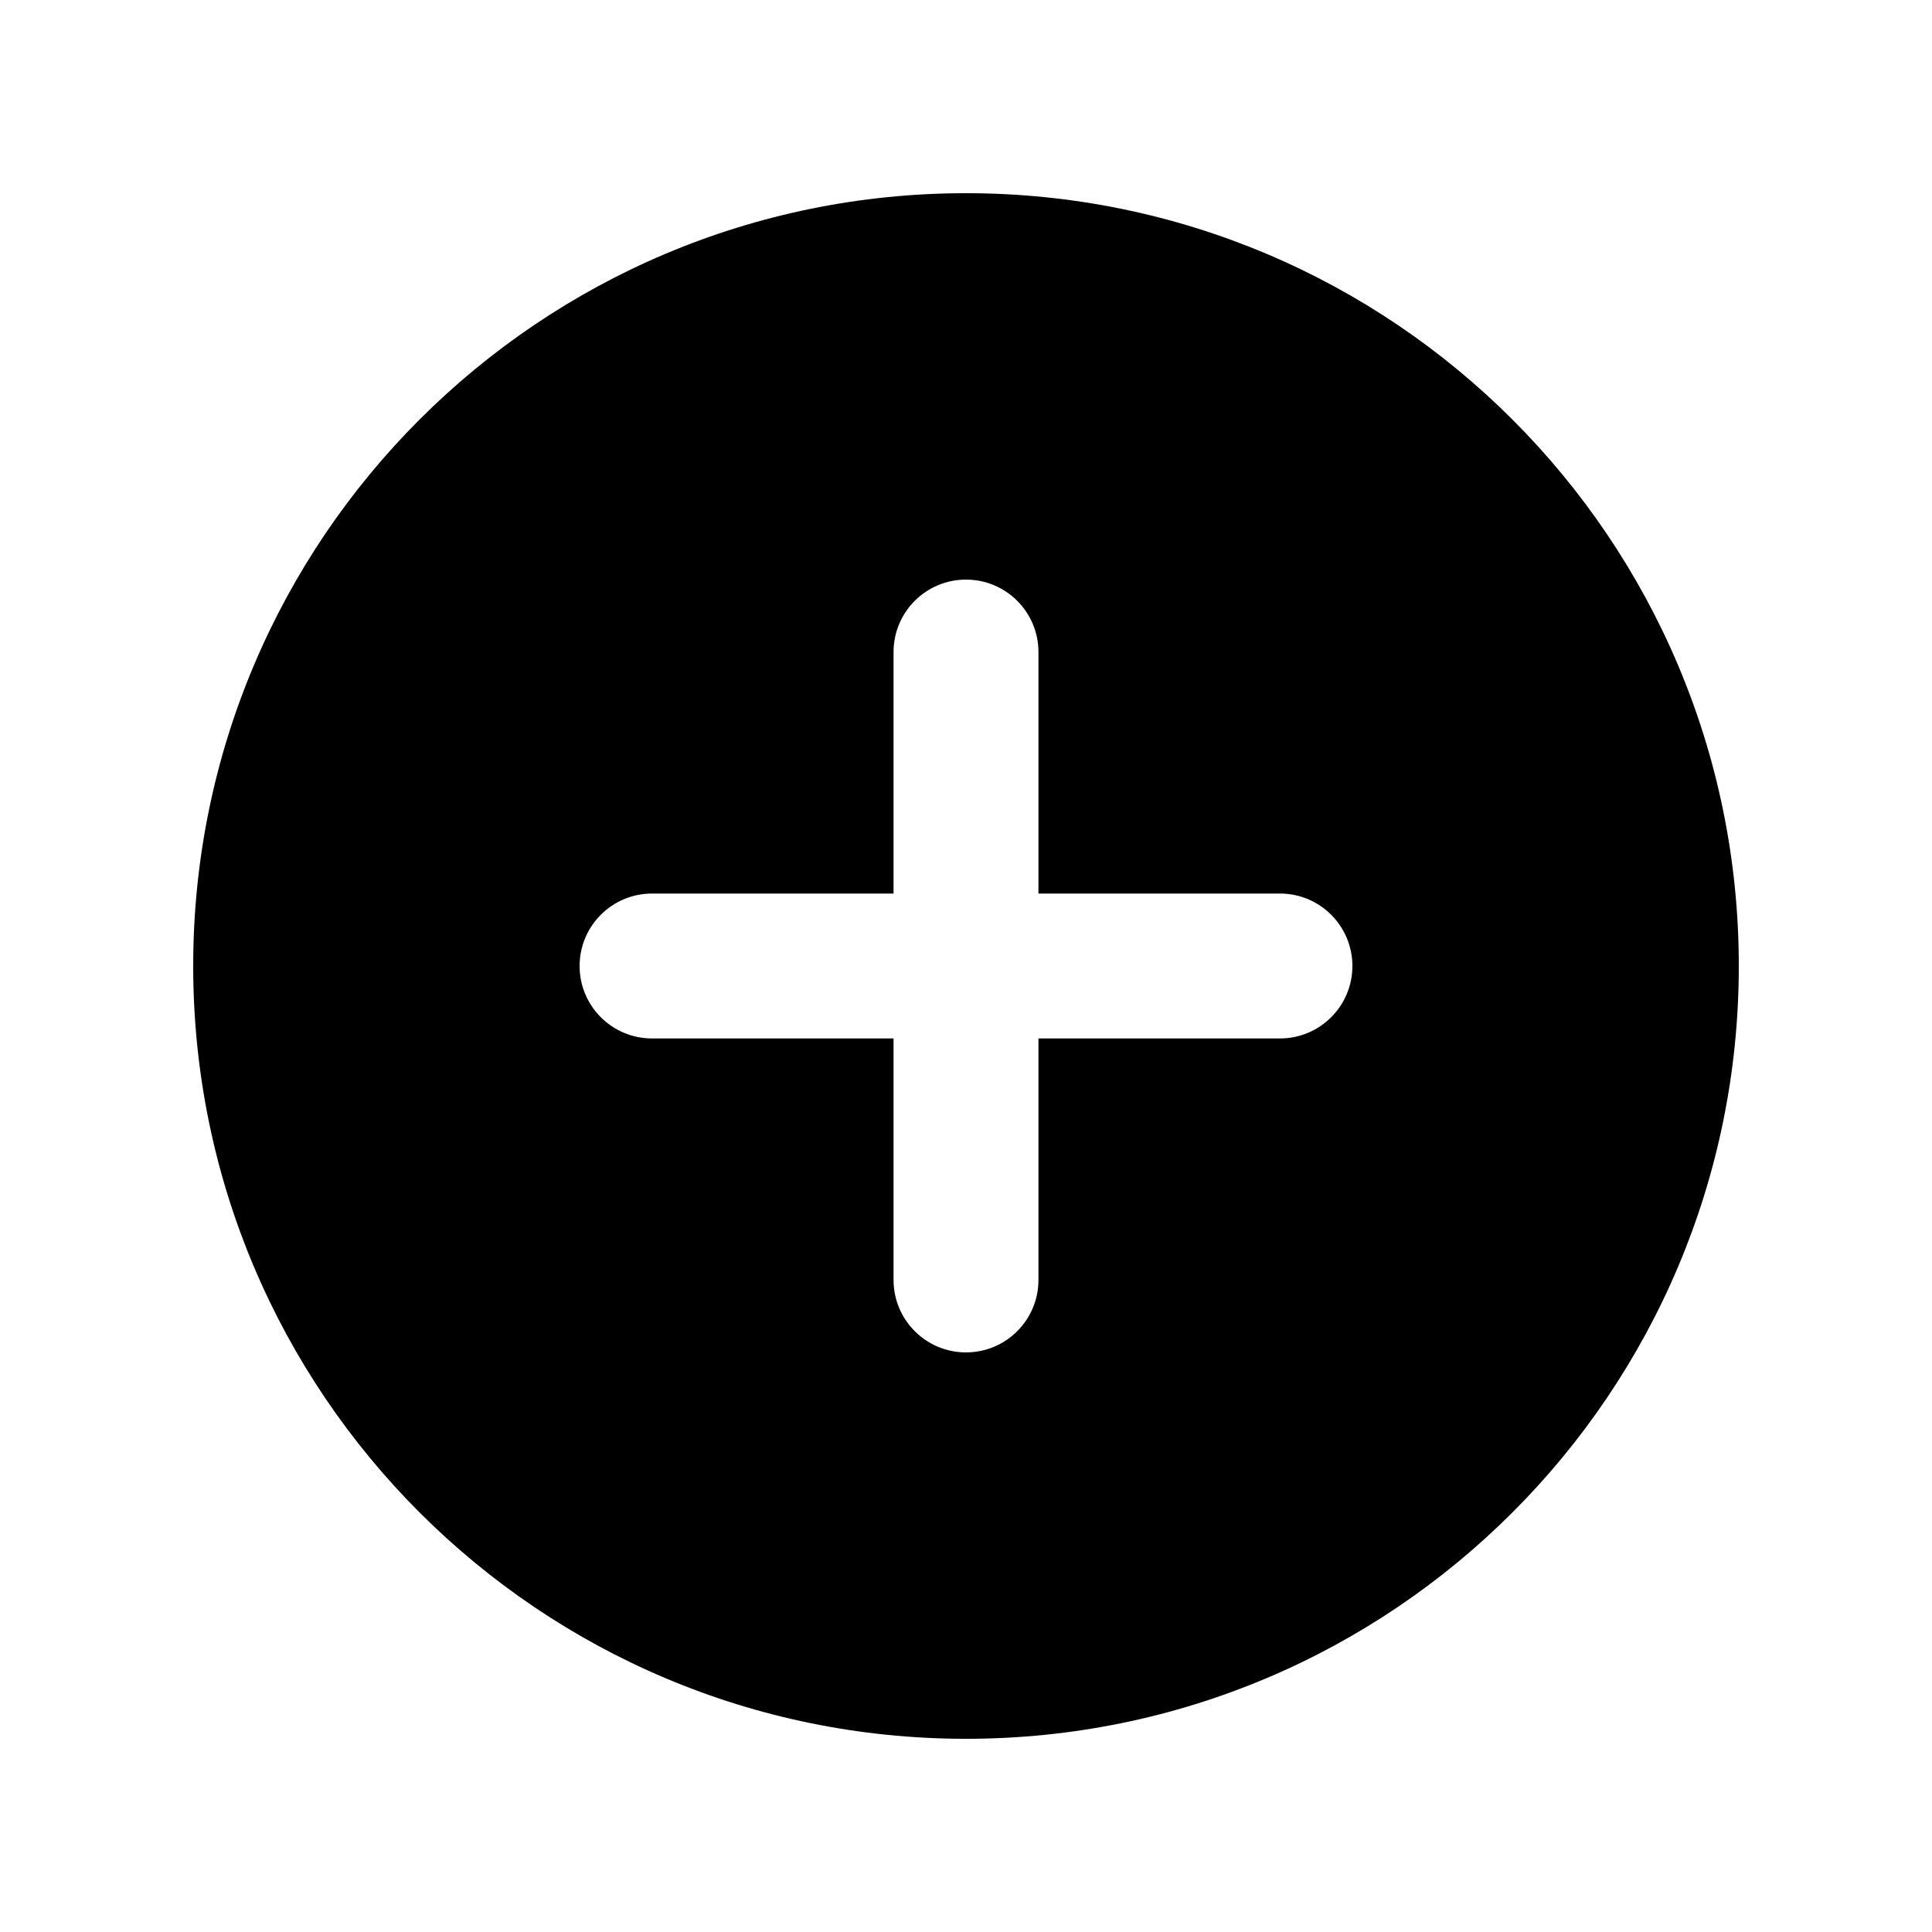
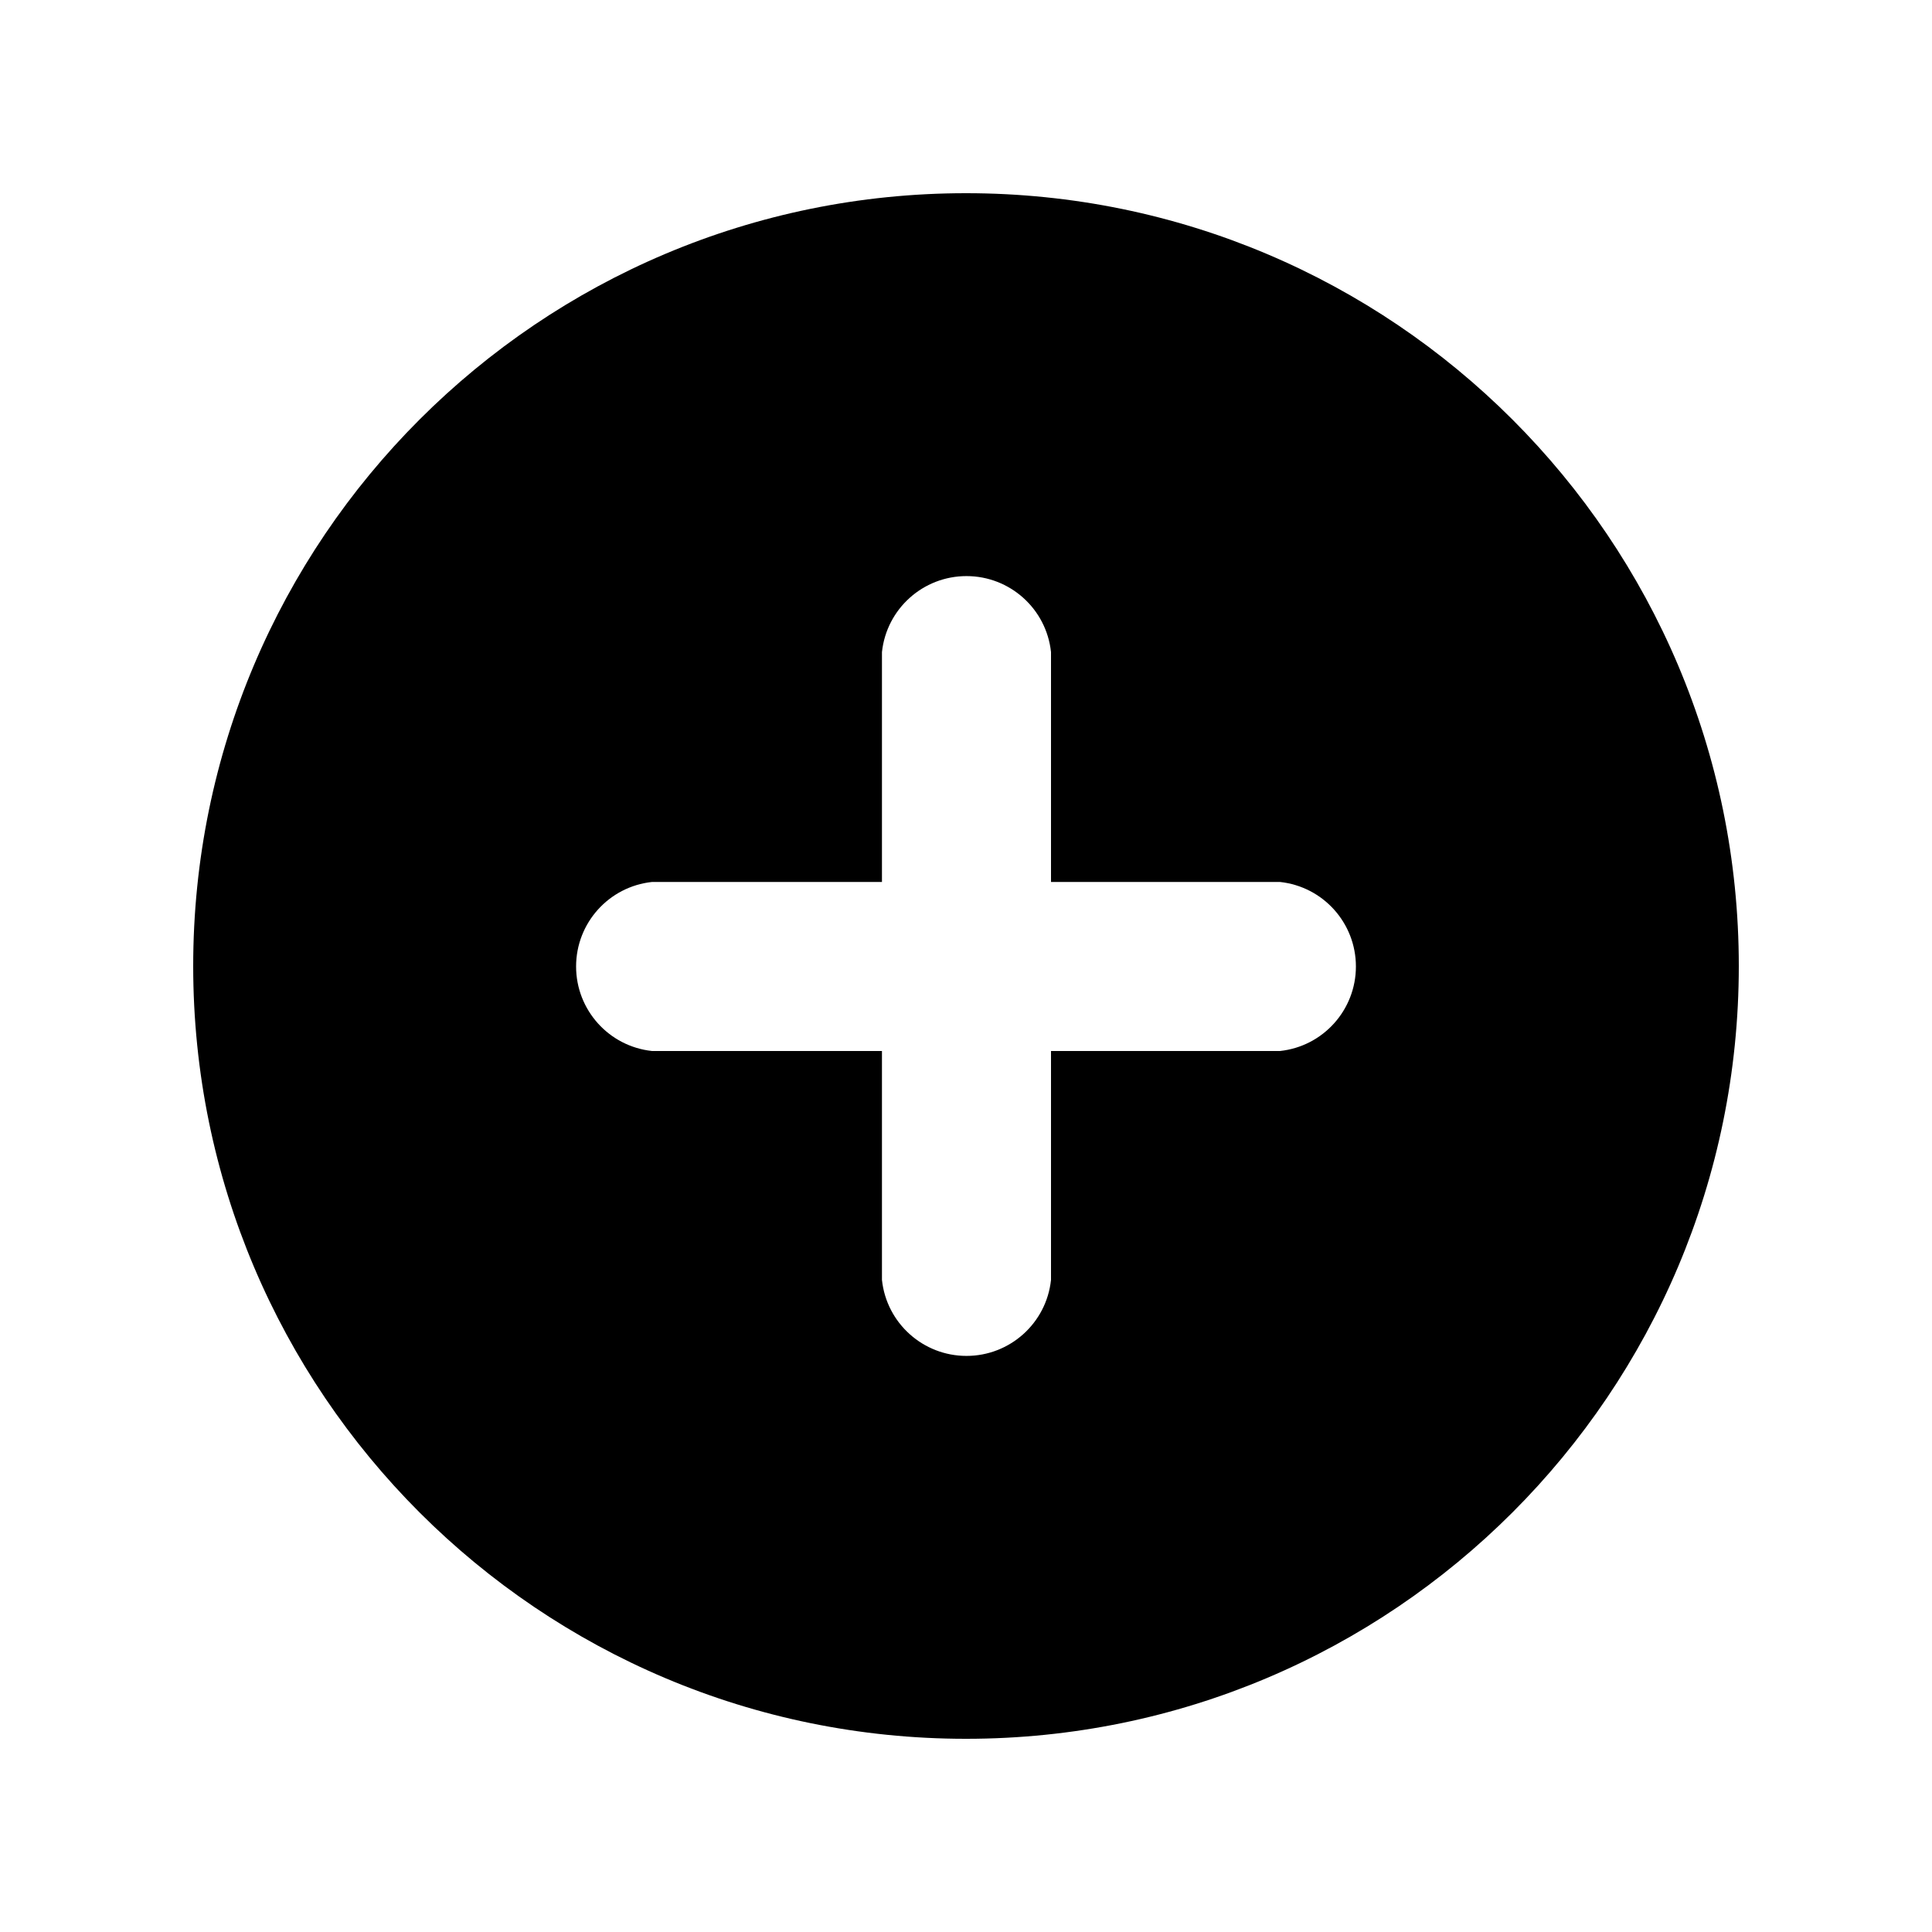
<svg xmlns="http://www.w3.org/2000/svg" viewBox="0 0 20 20" fill="none" stroke="currentColor" stroke-width="1.5" stroke-linecap="round" stroke-linejoin="round">
-   <path fill="currentColor" fill-rule="evenodd" stroke="none" d="M2 10A8 8 0 1 0 18 10A8 8 0 1 0 2 10ZM9.25 9.25L9.25 6.75A0.75 0.75 0 0 1 10.75 6.75L10.75 9.25L13.25 9.25A0.75 0.75 0 0 1 13.25 10.75L10.75 10.75L10.75 13.25A0.75 0.75 0 0 1 9.25 13.25L9.25 10.75L6.75 10.75A0.75 0.75 0 0 1 6.75 9.25Z" />
+   <path fill="currentColor" fill-rule="evenodd" stroke="none" d="M2 10A8 8 0 1 0 18 10A8 8 0 1 0 2 10ZM9.13 9.13L9.13 6.75A0.88 0.88 0 0 1 10.88 6.75L10.88 9.13L13.25 9.13A0.88 0.88 0 0 1 13.25 10.88L10.88 10.88L10.88 13.25A0.88 0.88 0 0 1 9.13 13.25L9.13 10.88L6.75 10.88A0.88 0.88 0 0 1 6.75 9.13Z" />
</svg>
